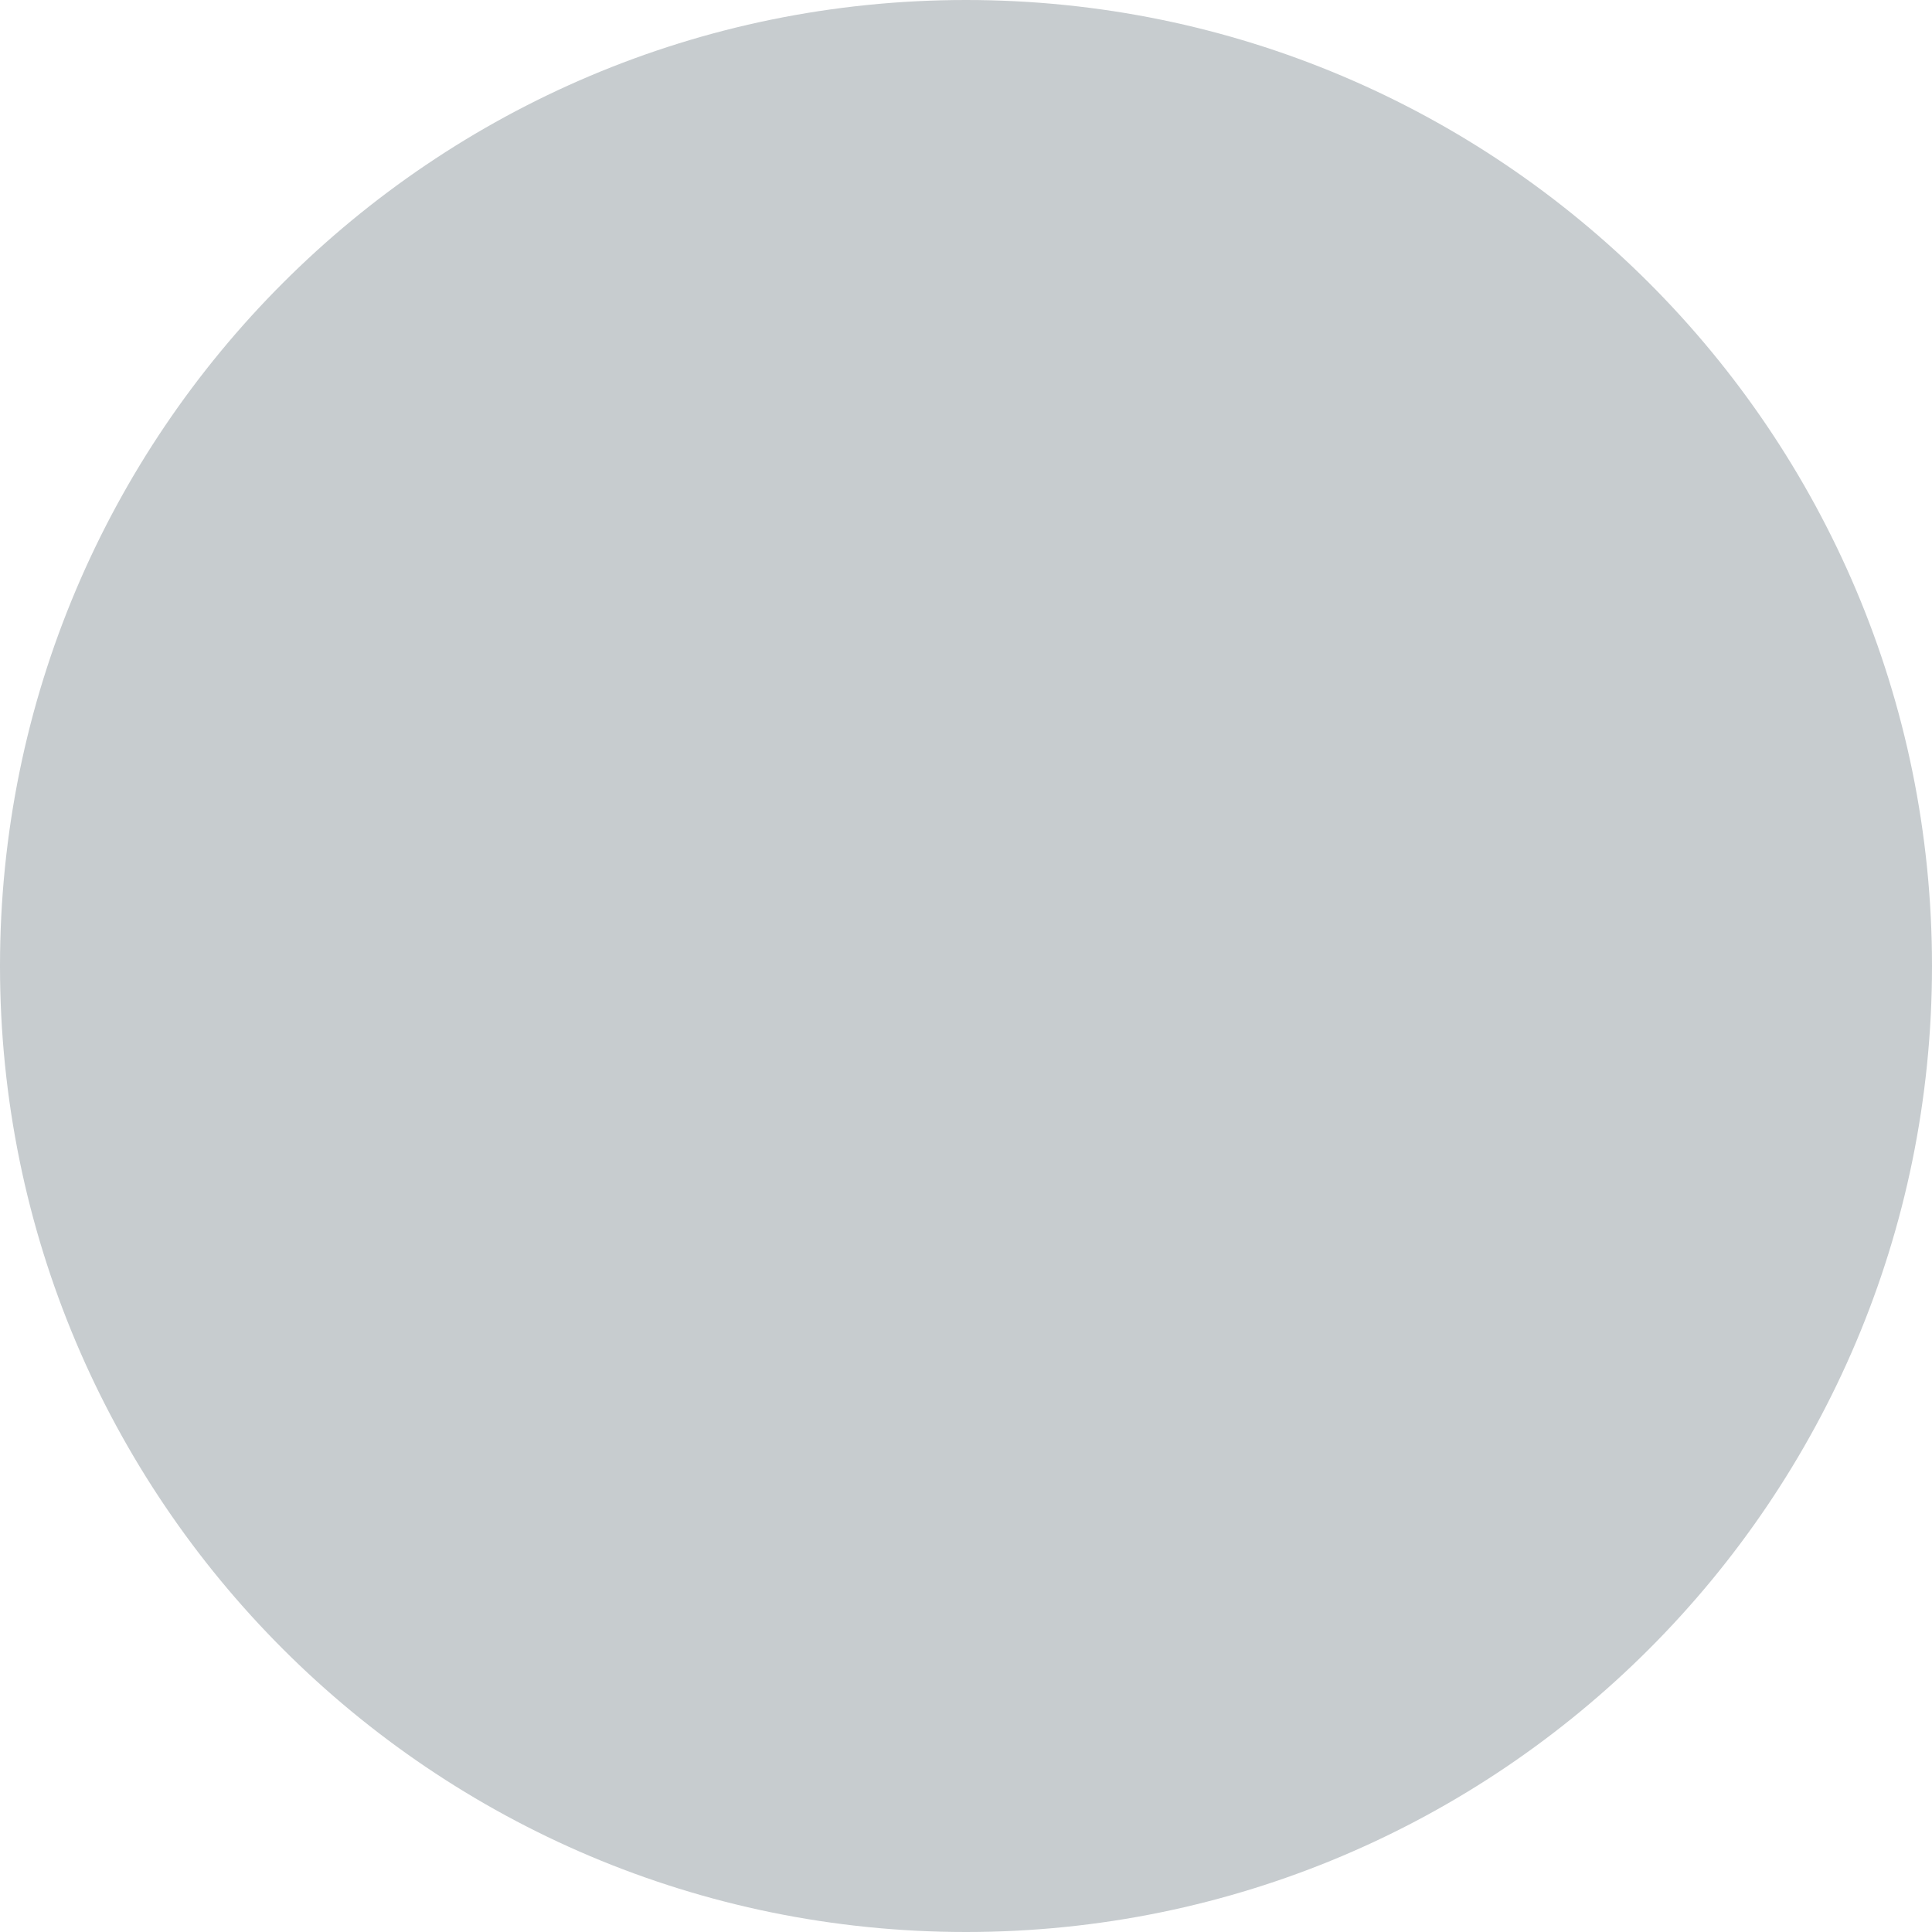
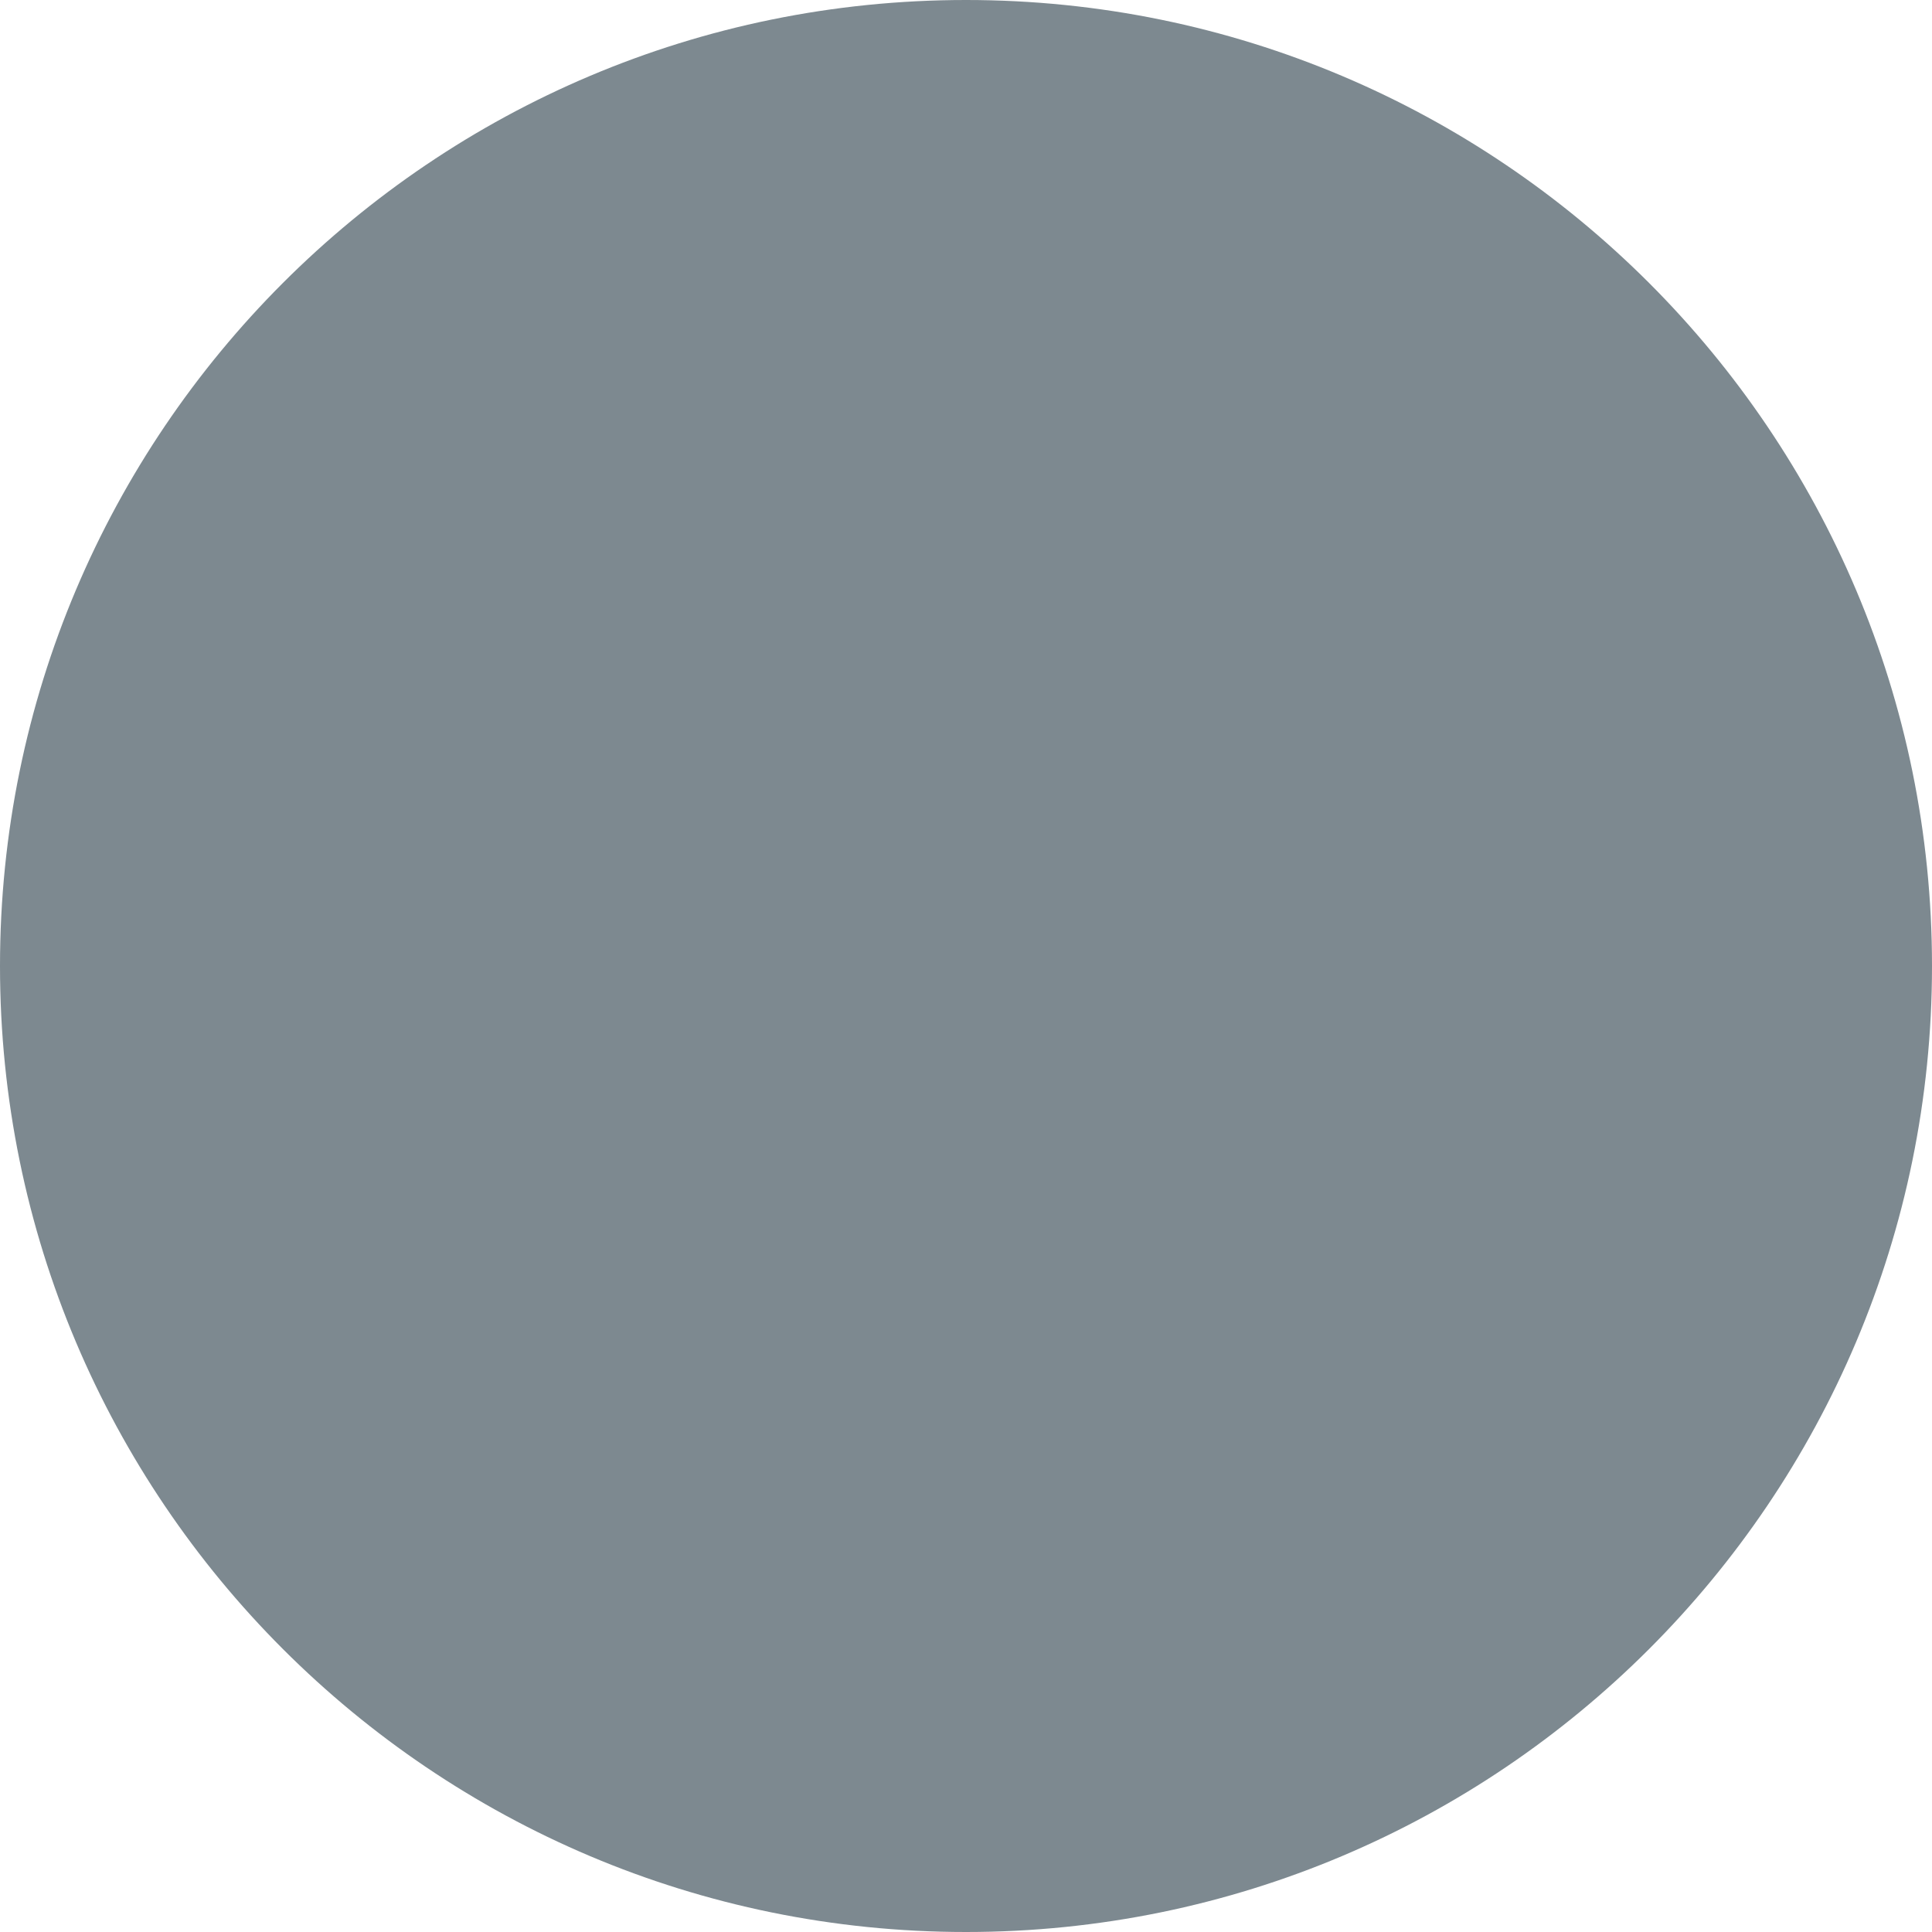
<svg xmlns="http://www.w3.org/2000/svg" viewBox="0 0 50 50">
  <defs>
-     <style>.cls-1{fill:#c7cccf;}</style>
+     <style>.cls-1{fill:#7d8990;}</style>
  </defs>
  <g id="Layer_2" data-name="Layer 2">
    <g id="Interface">
      <circle class="cls-1" cx="25" cy="25" r="25" />
    </g>
  </g>
</svg>
